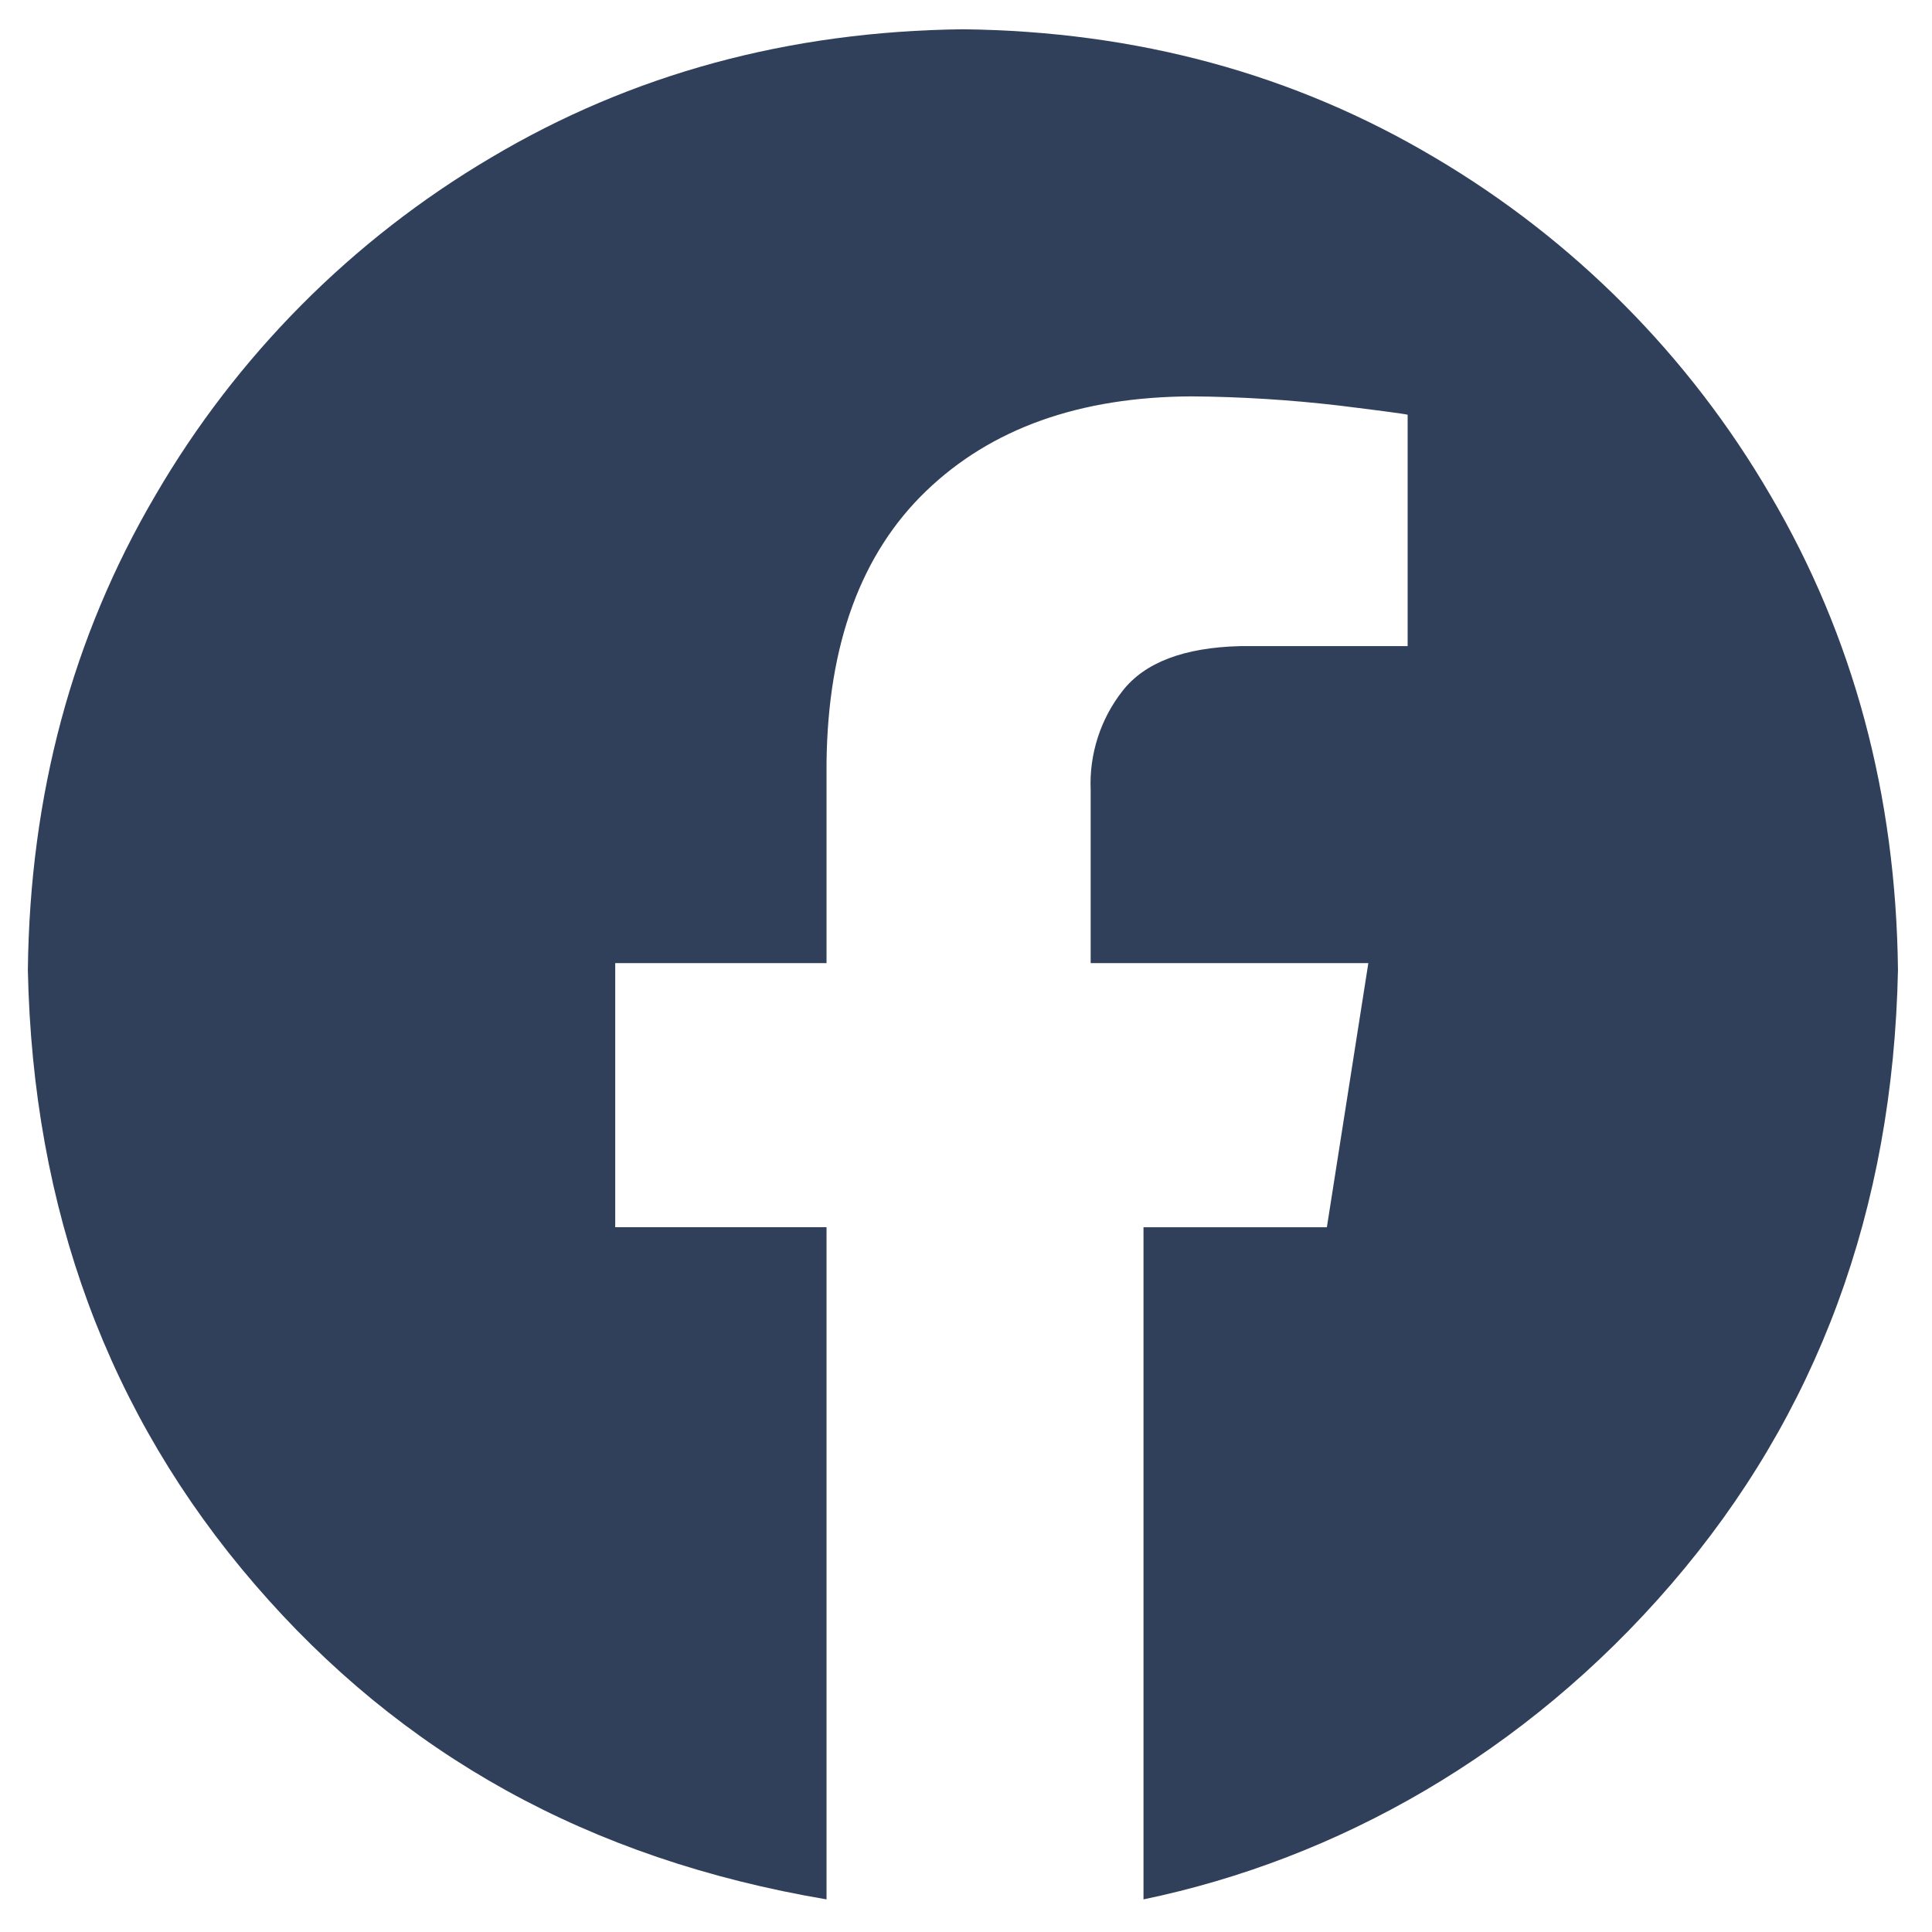
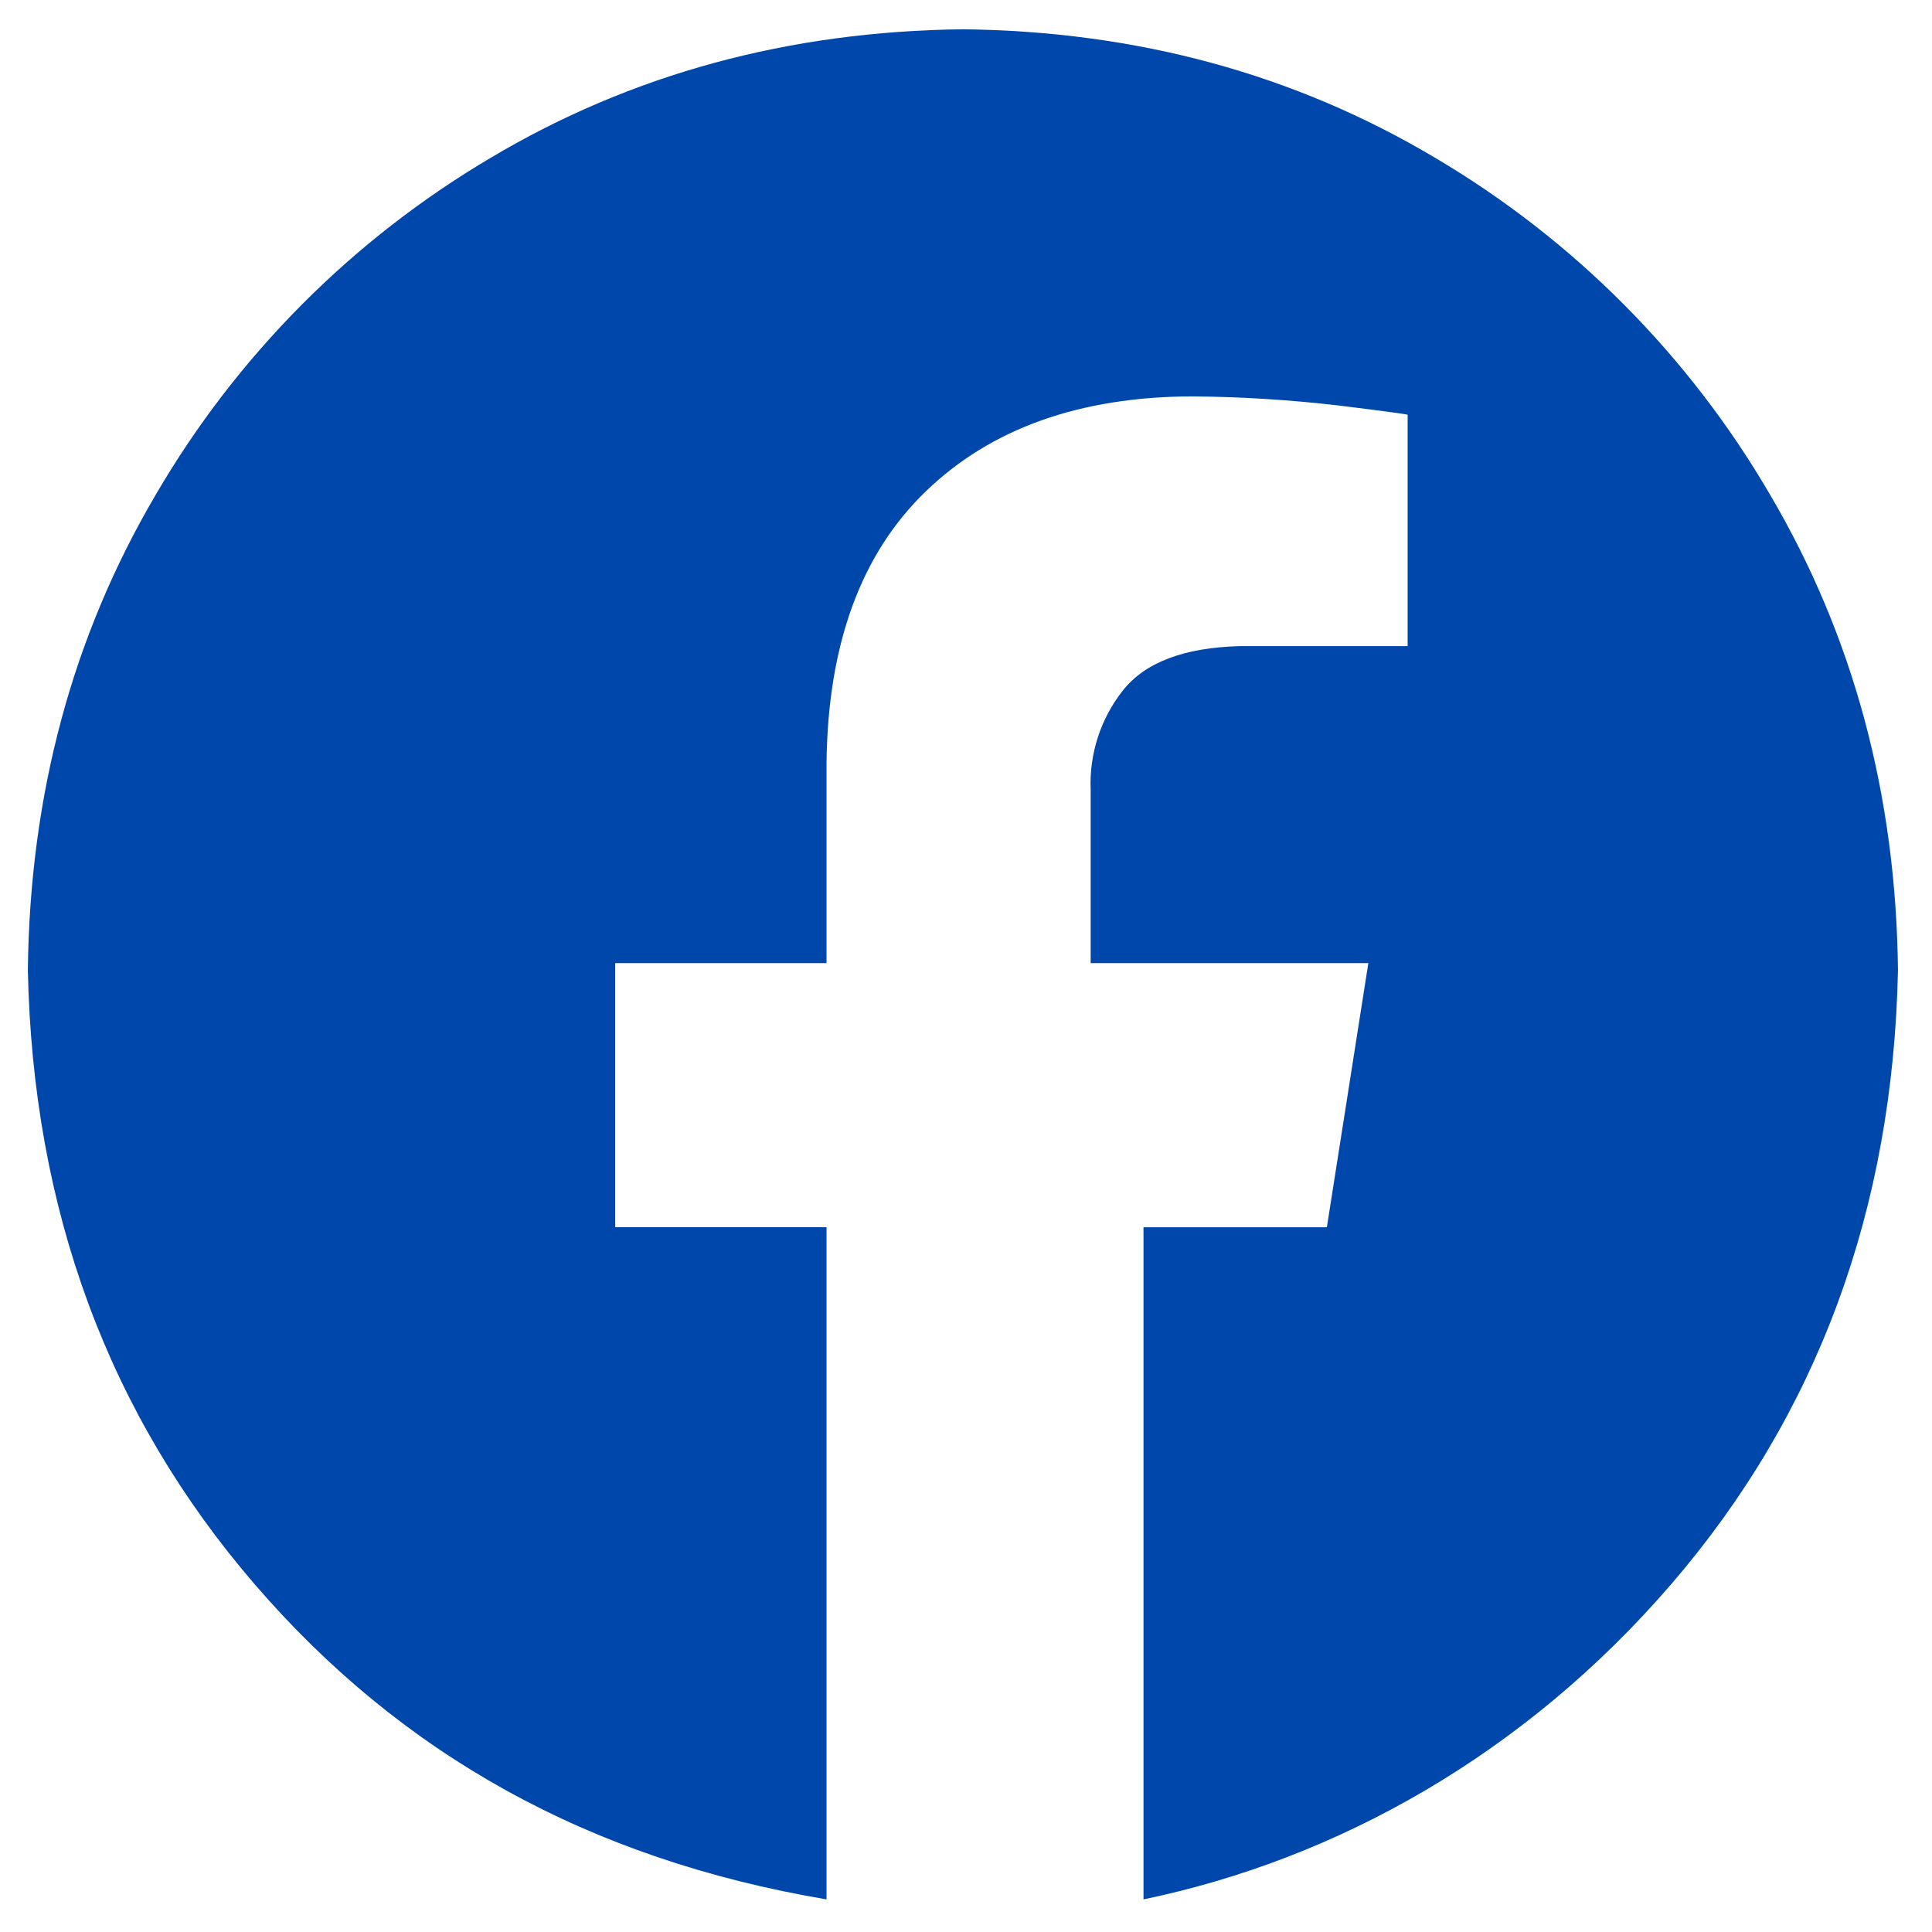
<svg xmlns="http://www.w3.org/2000/svg" id="Layer_1" height="512" viewBox="0 0 512 512" width="512" data-name="Layer 1">
-   <path d="m255.182 7.758q69.23.79 125.085 34.029a249.734 249.734 0 0 1 88.891 89.435q33.037 56.191 33.824 125.843-1.962 95.3-60.117 162.791c-38.77 44.994-88.425 72.83-139.827 83.501v-178.127h48.597l10.99-70h-73.587v-45.848a39.844 39.844 0 0 1 8.474-26.323q8.828-11.253 31.09-11.829h44.437v-61.318q-.956-.308-18.15-2.434a360.743 360.743 0 0 0 -39.16-2.434q-44.433.205-70.281 25.067-25.849 24.855-26.409 71.921v53.197h-56v70h56v178.127c-63.115-10.671-112.77-38.507-151.54-83.501s-58.808-99.258-60.116-162.791q.785-69.655 33.824-125.843a249.739 249.739 0 0 1 88.892-89.435q55.853-33.233 125.084-34.029z" fill="#30405B" fill-rule="evenodd" />
+   <path d="m255.182 7.758q69.23.79 125.085 34.029a249.734 249.734 0 0 1 88.891 89.435q33.037 56.191 33.824 125.843-1.962 95.3-60.117 162.791c-38.77 44.994-88.425 72.83-139.827 83.501v-178.127h48.597l10.99-70h-73.587v-45.848a39.844 39.844 0 0 1 8.474-26.323q8.828-11.253 31.09-11.829h44.437v-61.318q-.956-.308-18.15-2.434a360.743 360.743 0 0 0 -39.16-2.434q-44.433.205-70.281 25.067-25.849 24.855-26.409 71.921v53.197h-56v70h56v178.127c-63.115-10.671-112.77-38.507-151.54-83.501s-58.808-99.258-60.116-162.791q.785-69.655 33.824-125.843a249.739 249.739 0 0 1 88.892-89.435q55.853-33.233 125.084-34.029z" fill="#0047AB" fill-rule="evenodd" />
</svg>
